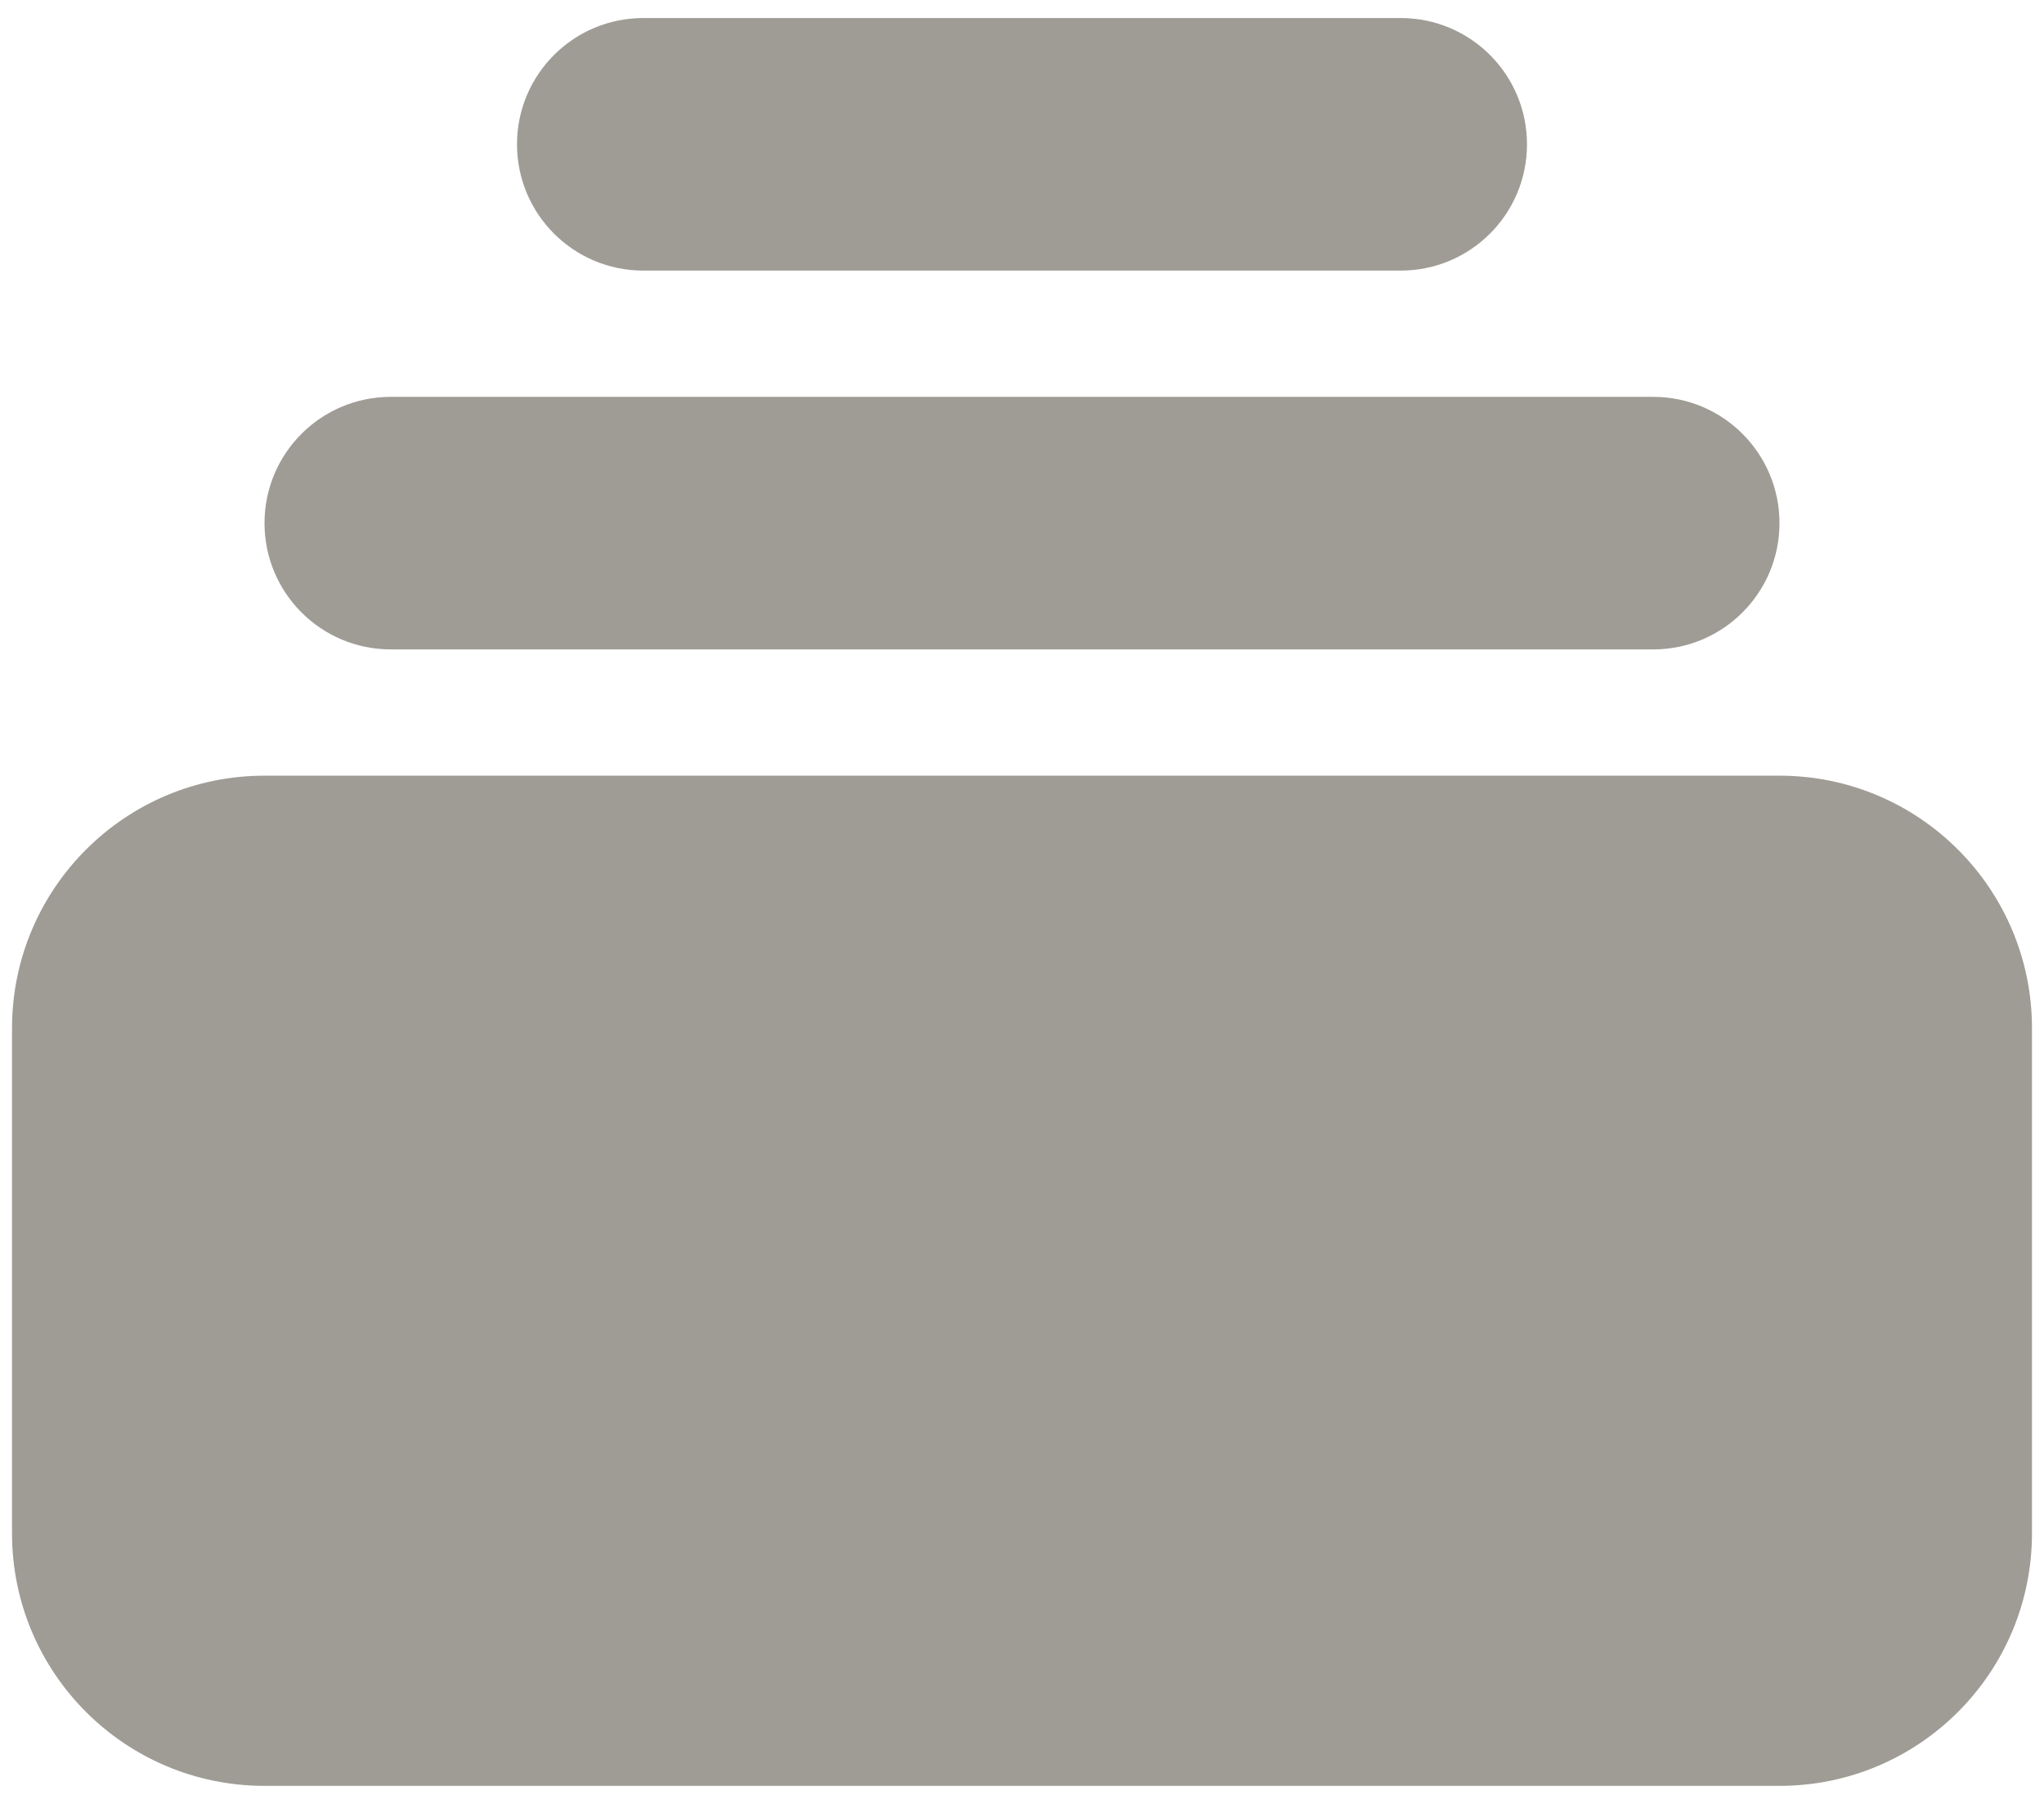
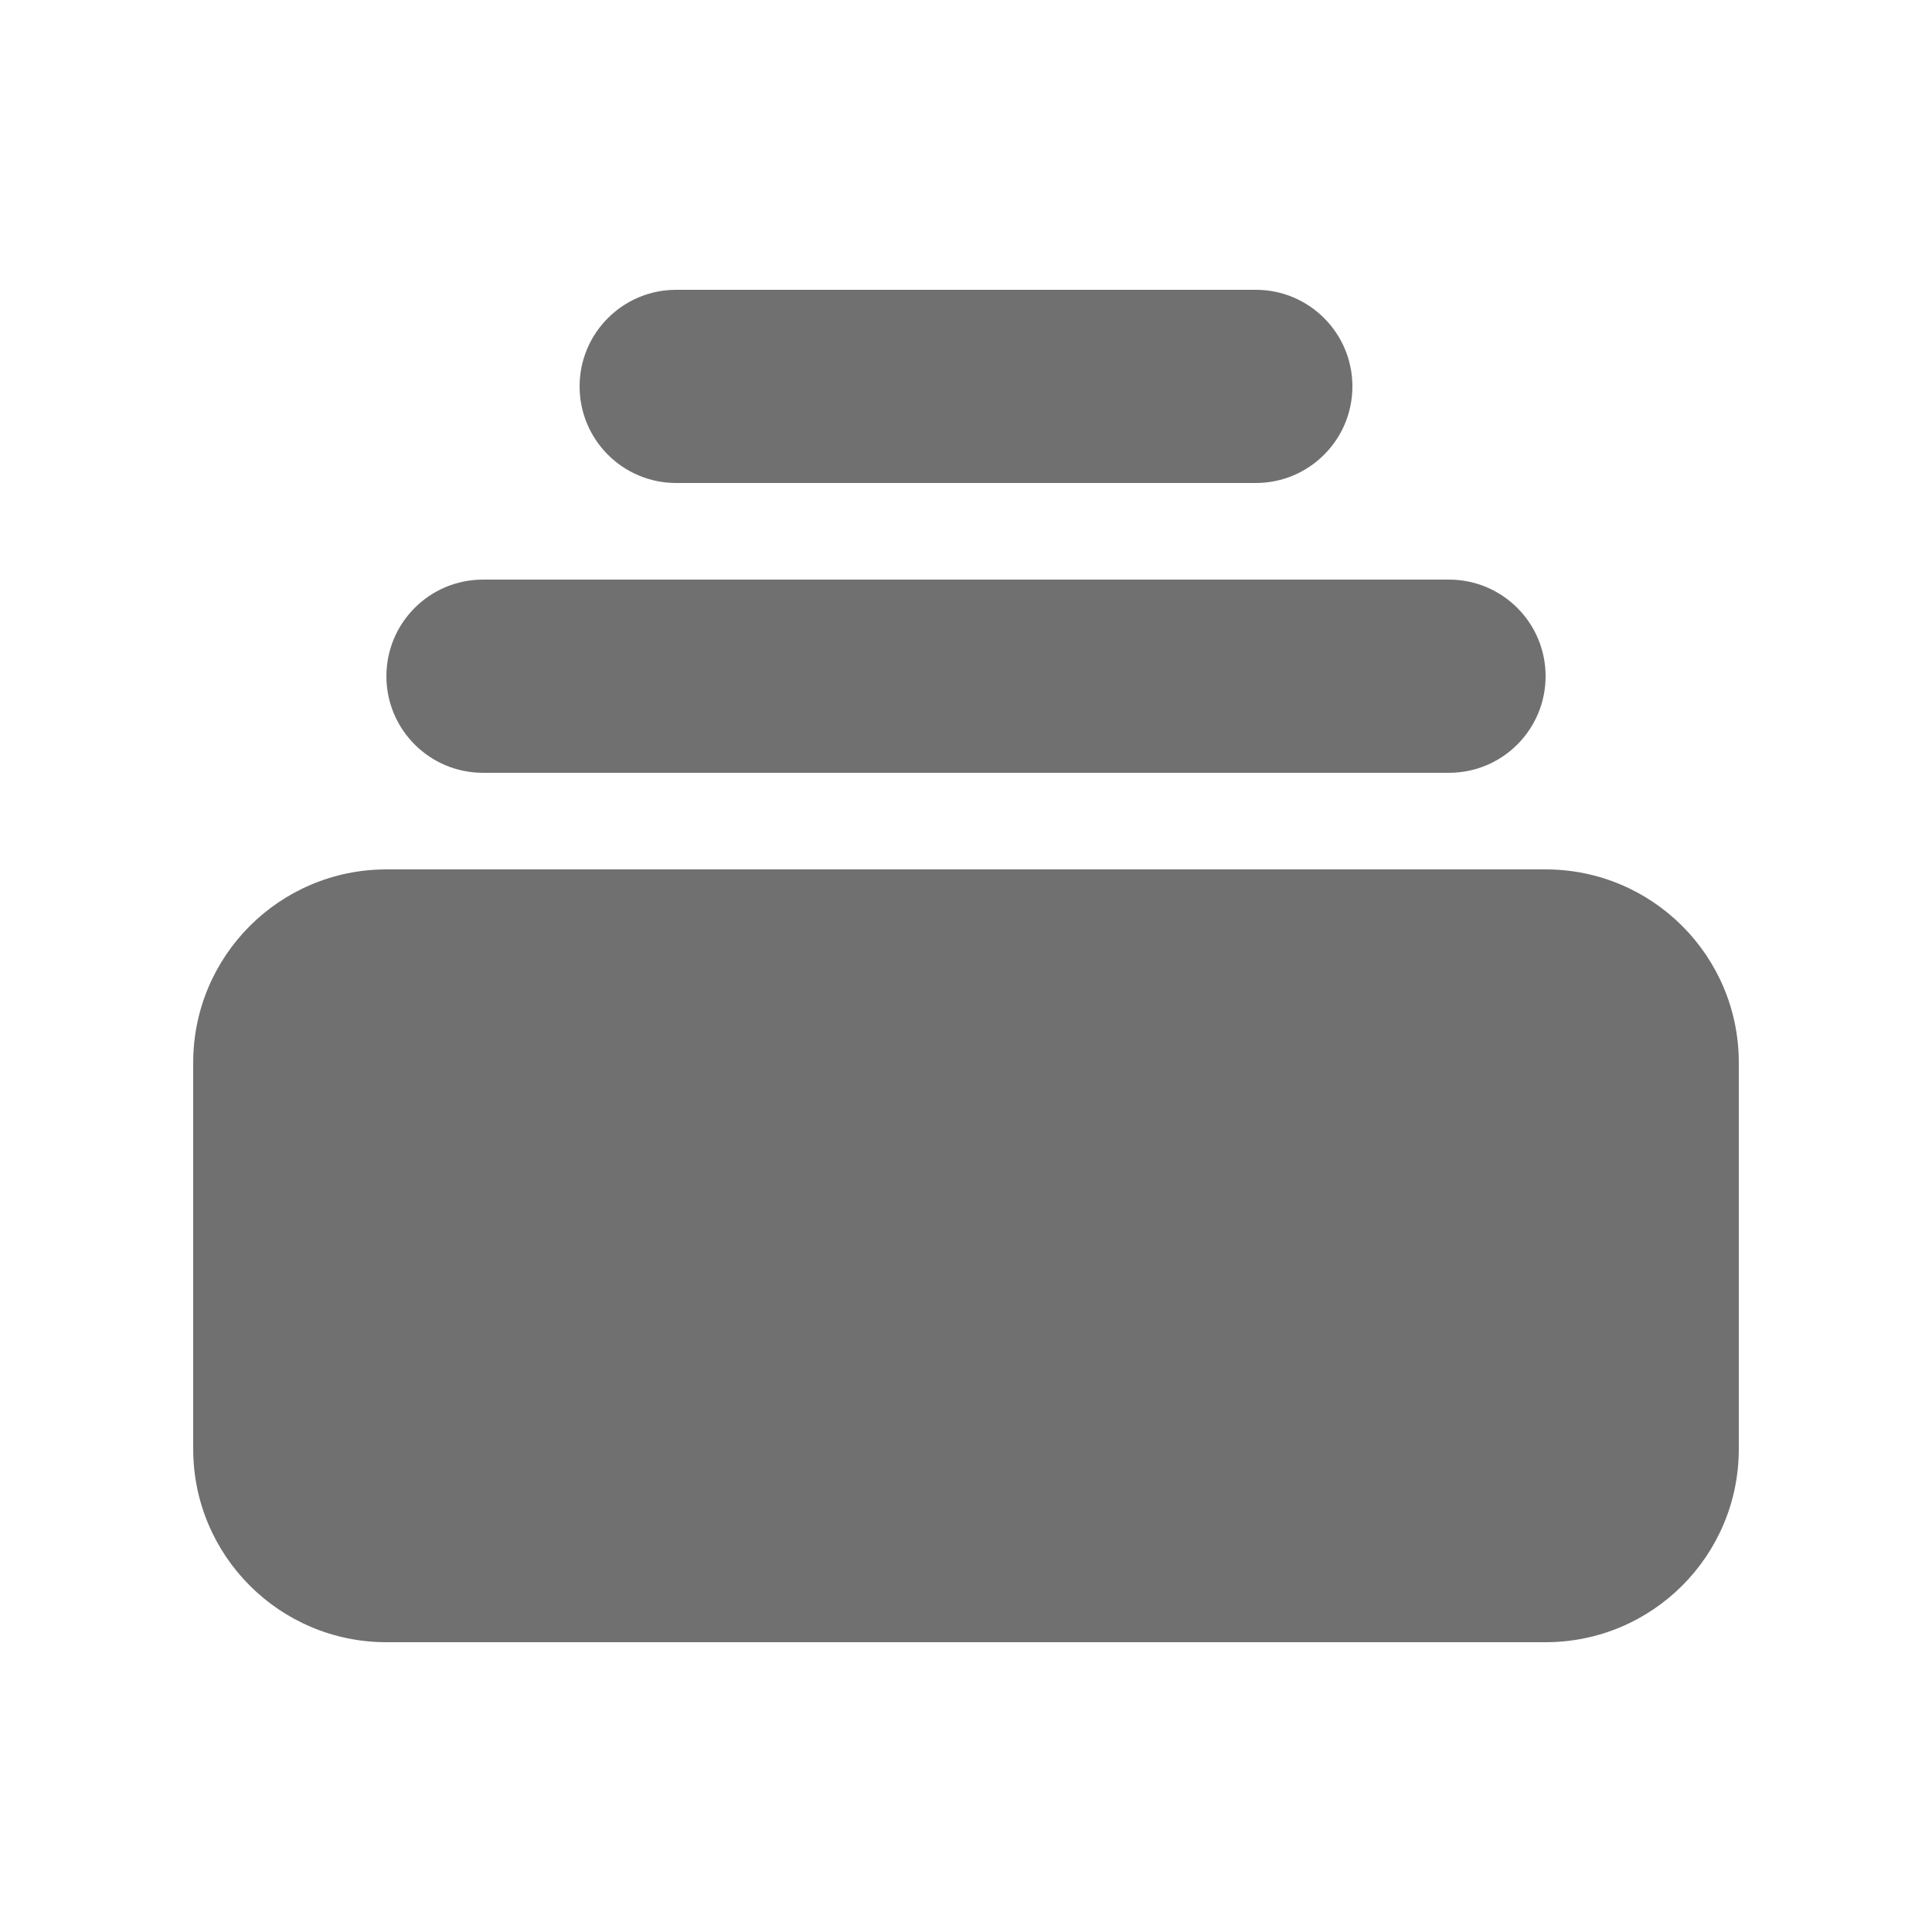
- <svg xmlns="http://www.w3.org/2000/svg" width="34" height="30" viewBox="0 0 34 30" fill="none">
-   <path d="M10.7 0.3C9.54 0.3 8.6 1.24 8.6 2.4C8.6 3.56 9.54 4.5 10.7 4.5H23.3C24.46 4.5 25.4 3.56 25.4 2.4C25.4 1.24 24.46 0.3 23.3 0.3H10.7Z" fill="#9F9C96" />
-   <path d="M4.4 8.7C4.4 7.54 5.34 6.6 6.5 6.6H27.5C28.66 6.6 29.6 7.54 29.6 8.7C29.6 9.86 28.66 10.8 27.5 10.8H6.5C5.34 10.8 4.4 9.86 4.4 8.7Z" fill="#9F9C96" />
-   <path d="M0.2 17.1C0.2 14.78 2.08 12.9 4.4 12.9H29.6C31.92 12.9 33.8 14.78 33.8 17.1V25.5C33.8 27.82 31.92 29.7 29.6 29.7H4.4C2.08 29.7 0.2 27.82 0.2 25.5V17.1Z" fill="#9F9C96" />
+ <svg xmlns="http://www.w3.org/2000/svg" width="42" height="42" viewBox="0 0 42 42" fill="none">
+   <path d="M14.7 6.3C13.54 6.3 12.6 7.24 12.6 8.4C12.6 9.56 13.54 10.5 14.7 10.5H27.3C28.46 10.5 29.4 9.56 29.4 8.4C29.4 7.24 28.46 6.3 27.3 6.3H14.7Z" fill="#707070" />
+   <path d="M8.4 14.7C8.4 13.54 9.34 12.6 10.5 12.6H31.5C32.66 12.6 33.6 13.54 33.6 14.7C33.6 15.86 32.66 16.8 31.5 16.8H10.5C9.34 16.8 8.4 15.86 8.4 14.7Z" fill="#707070" />
+   <path d="M4.2 23.1C4.2 20.78 6.081 18.9 8.4 18.9H33.6C35.92 18.9 37.8 20.78 37.8 23.1V31.5C37.8 33.82 35.92 35.7 33.6 35.7H8.4C6.081 35.7 4.2 33.82 4.2 31.5V23.1Z" fill="#707070" />
</svg>
